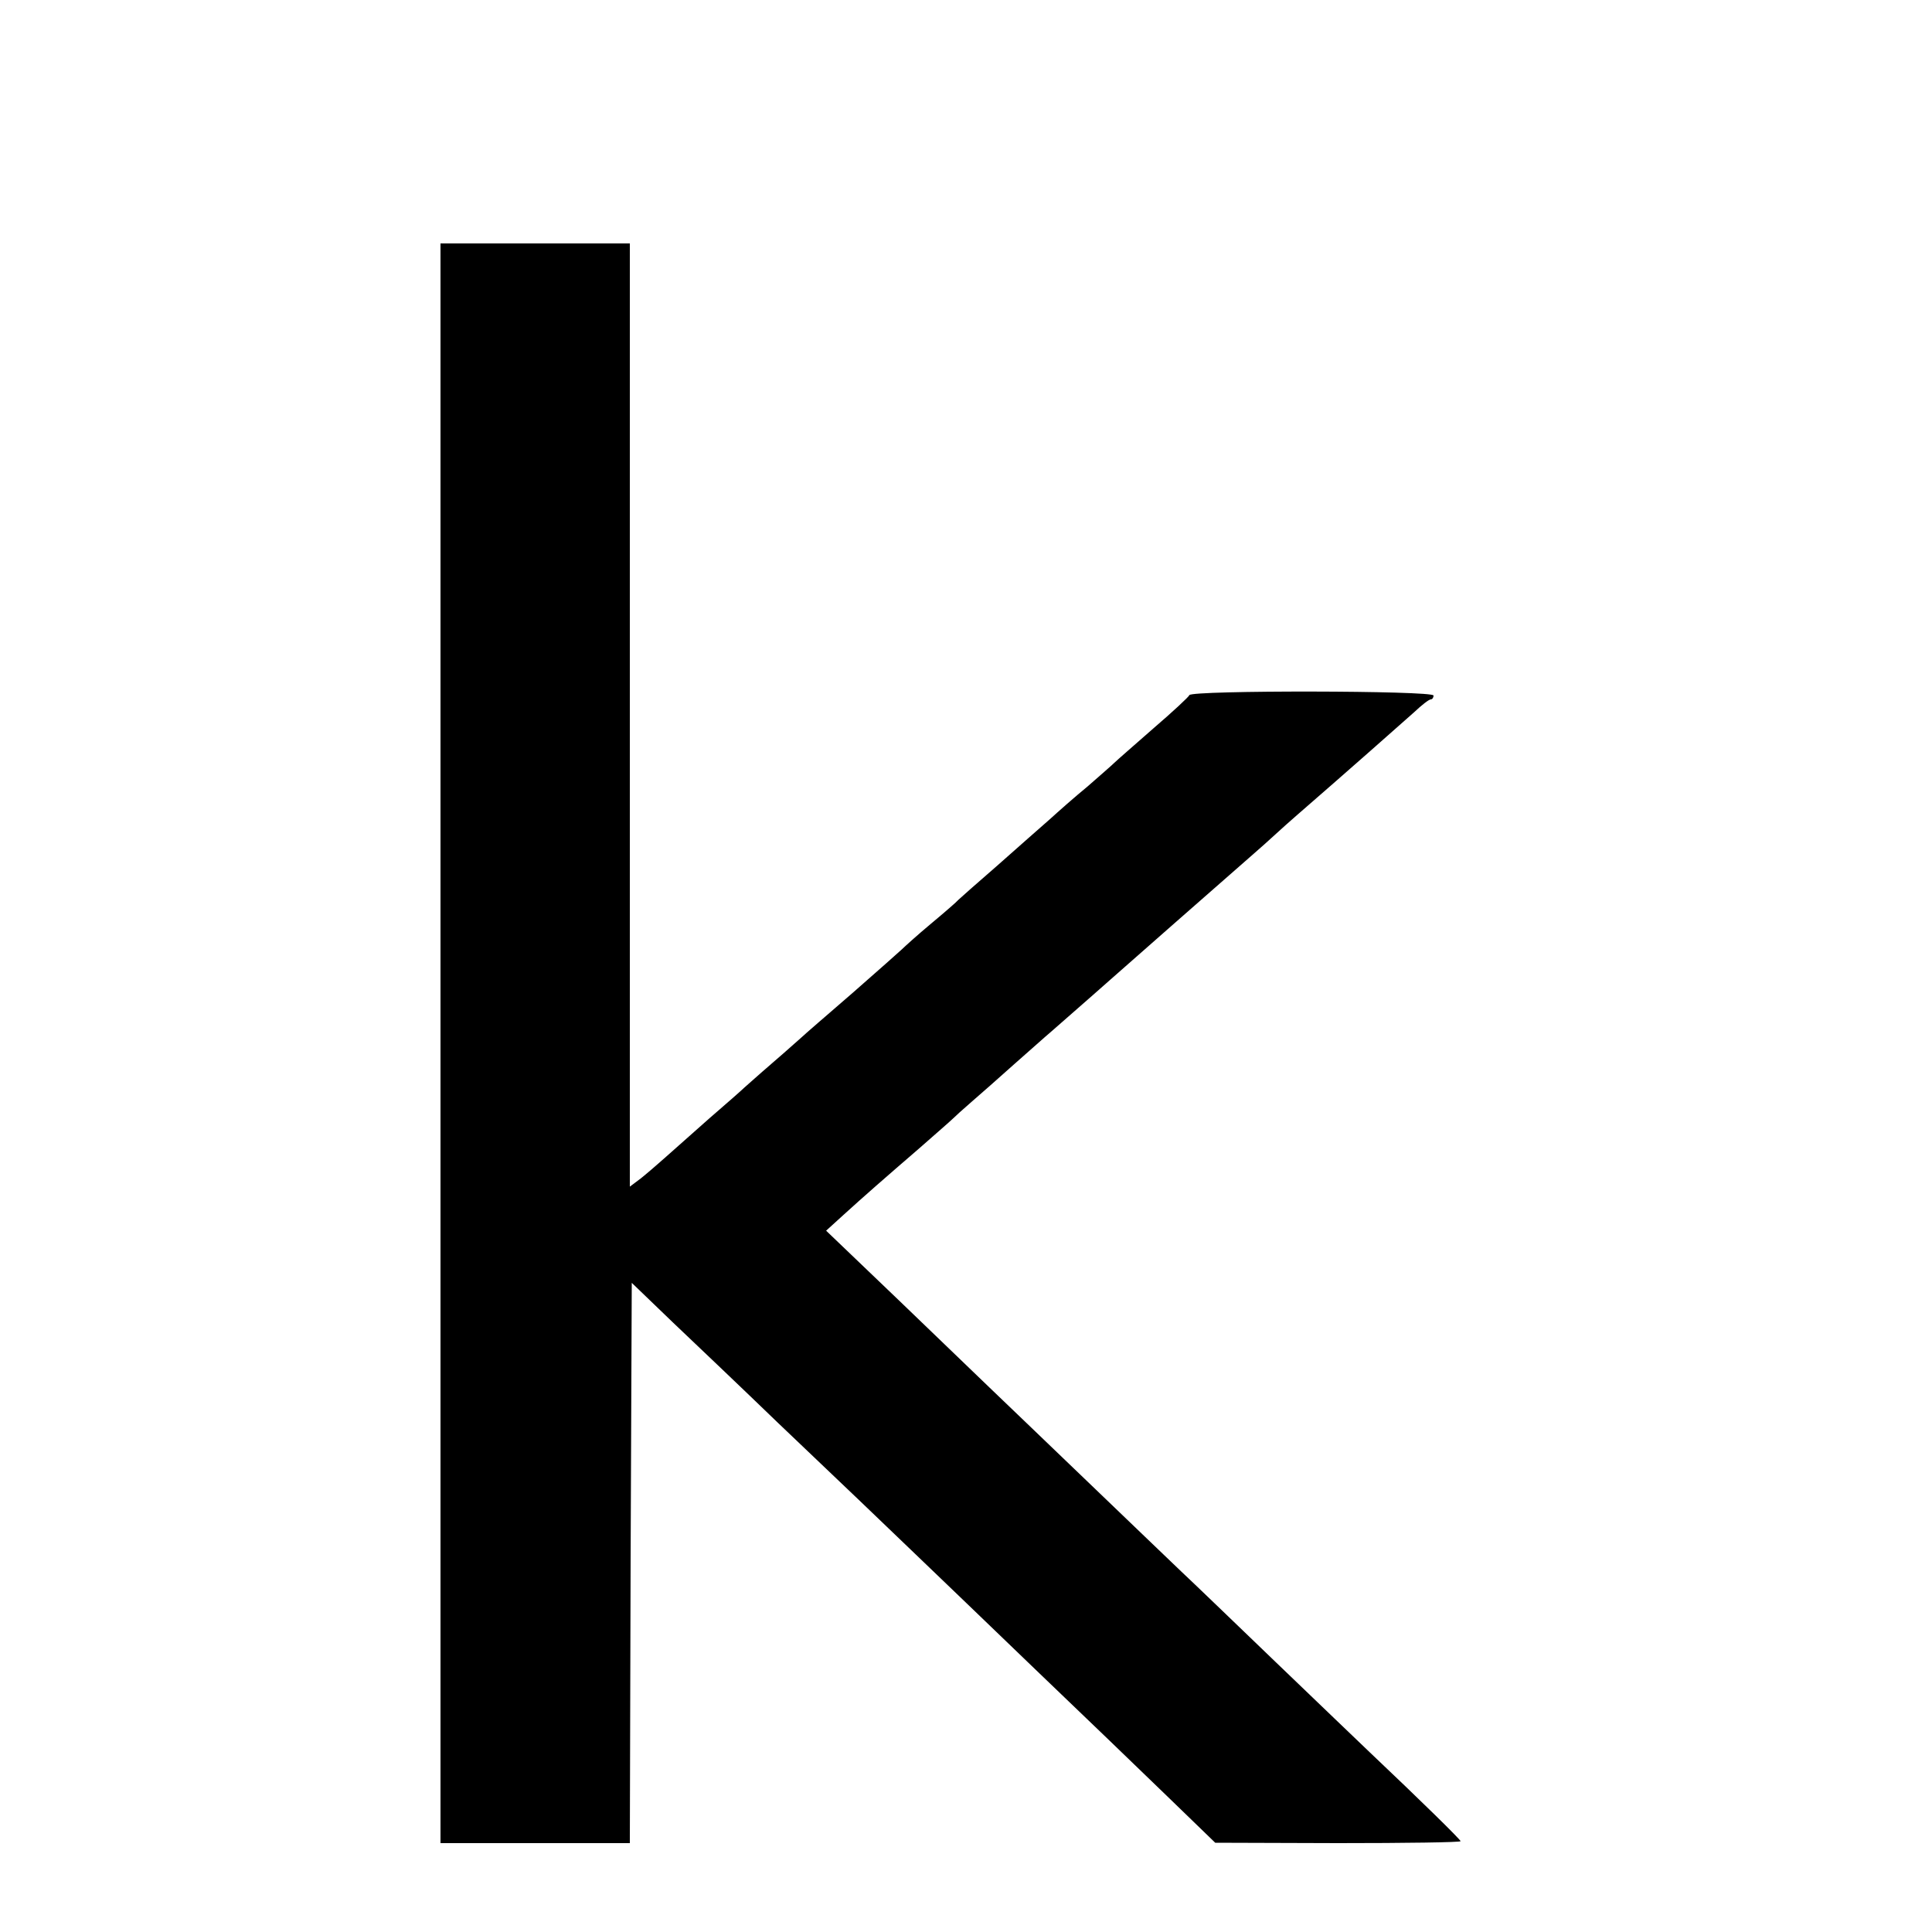
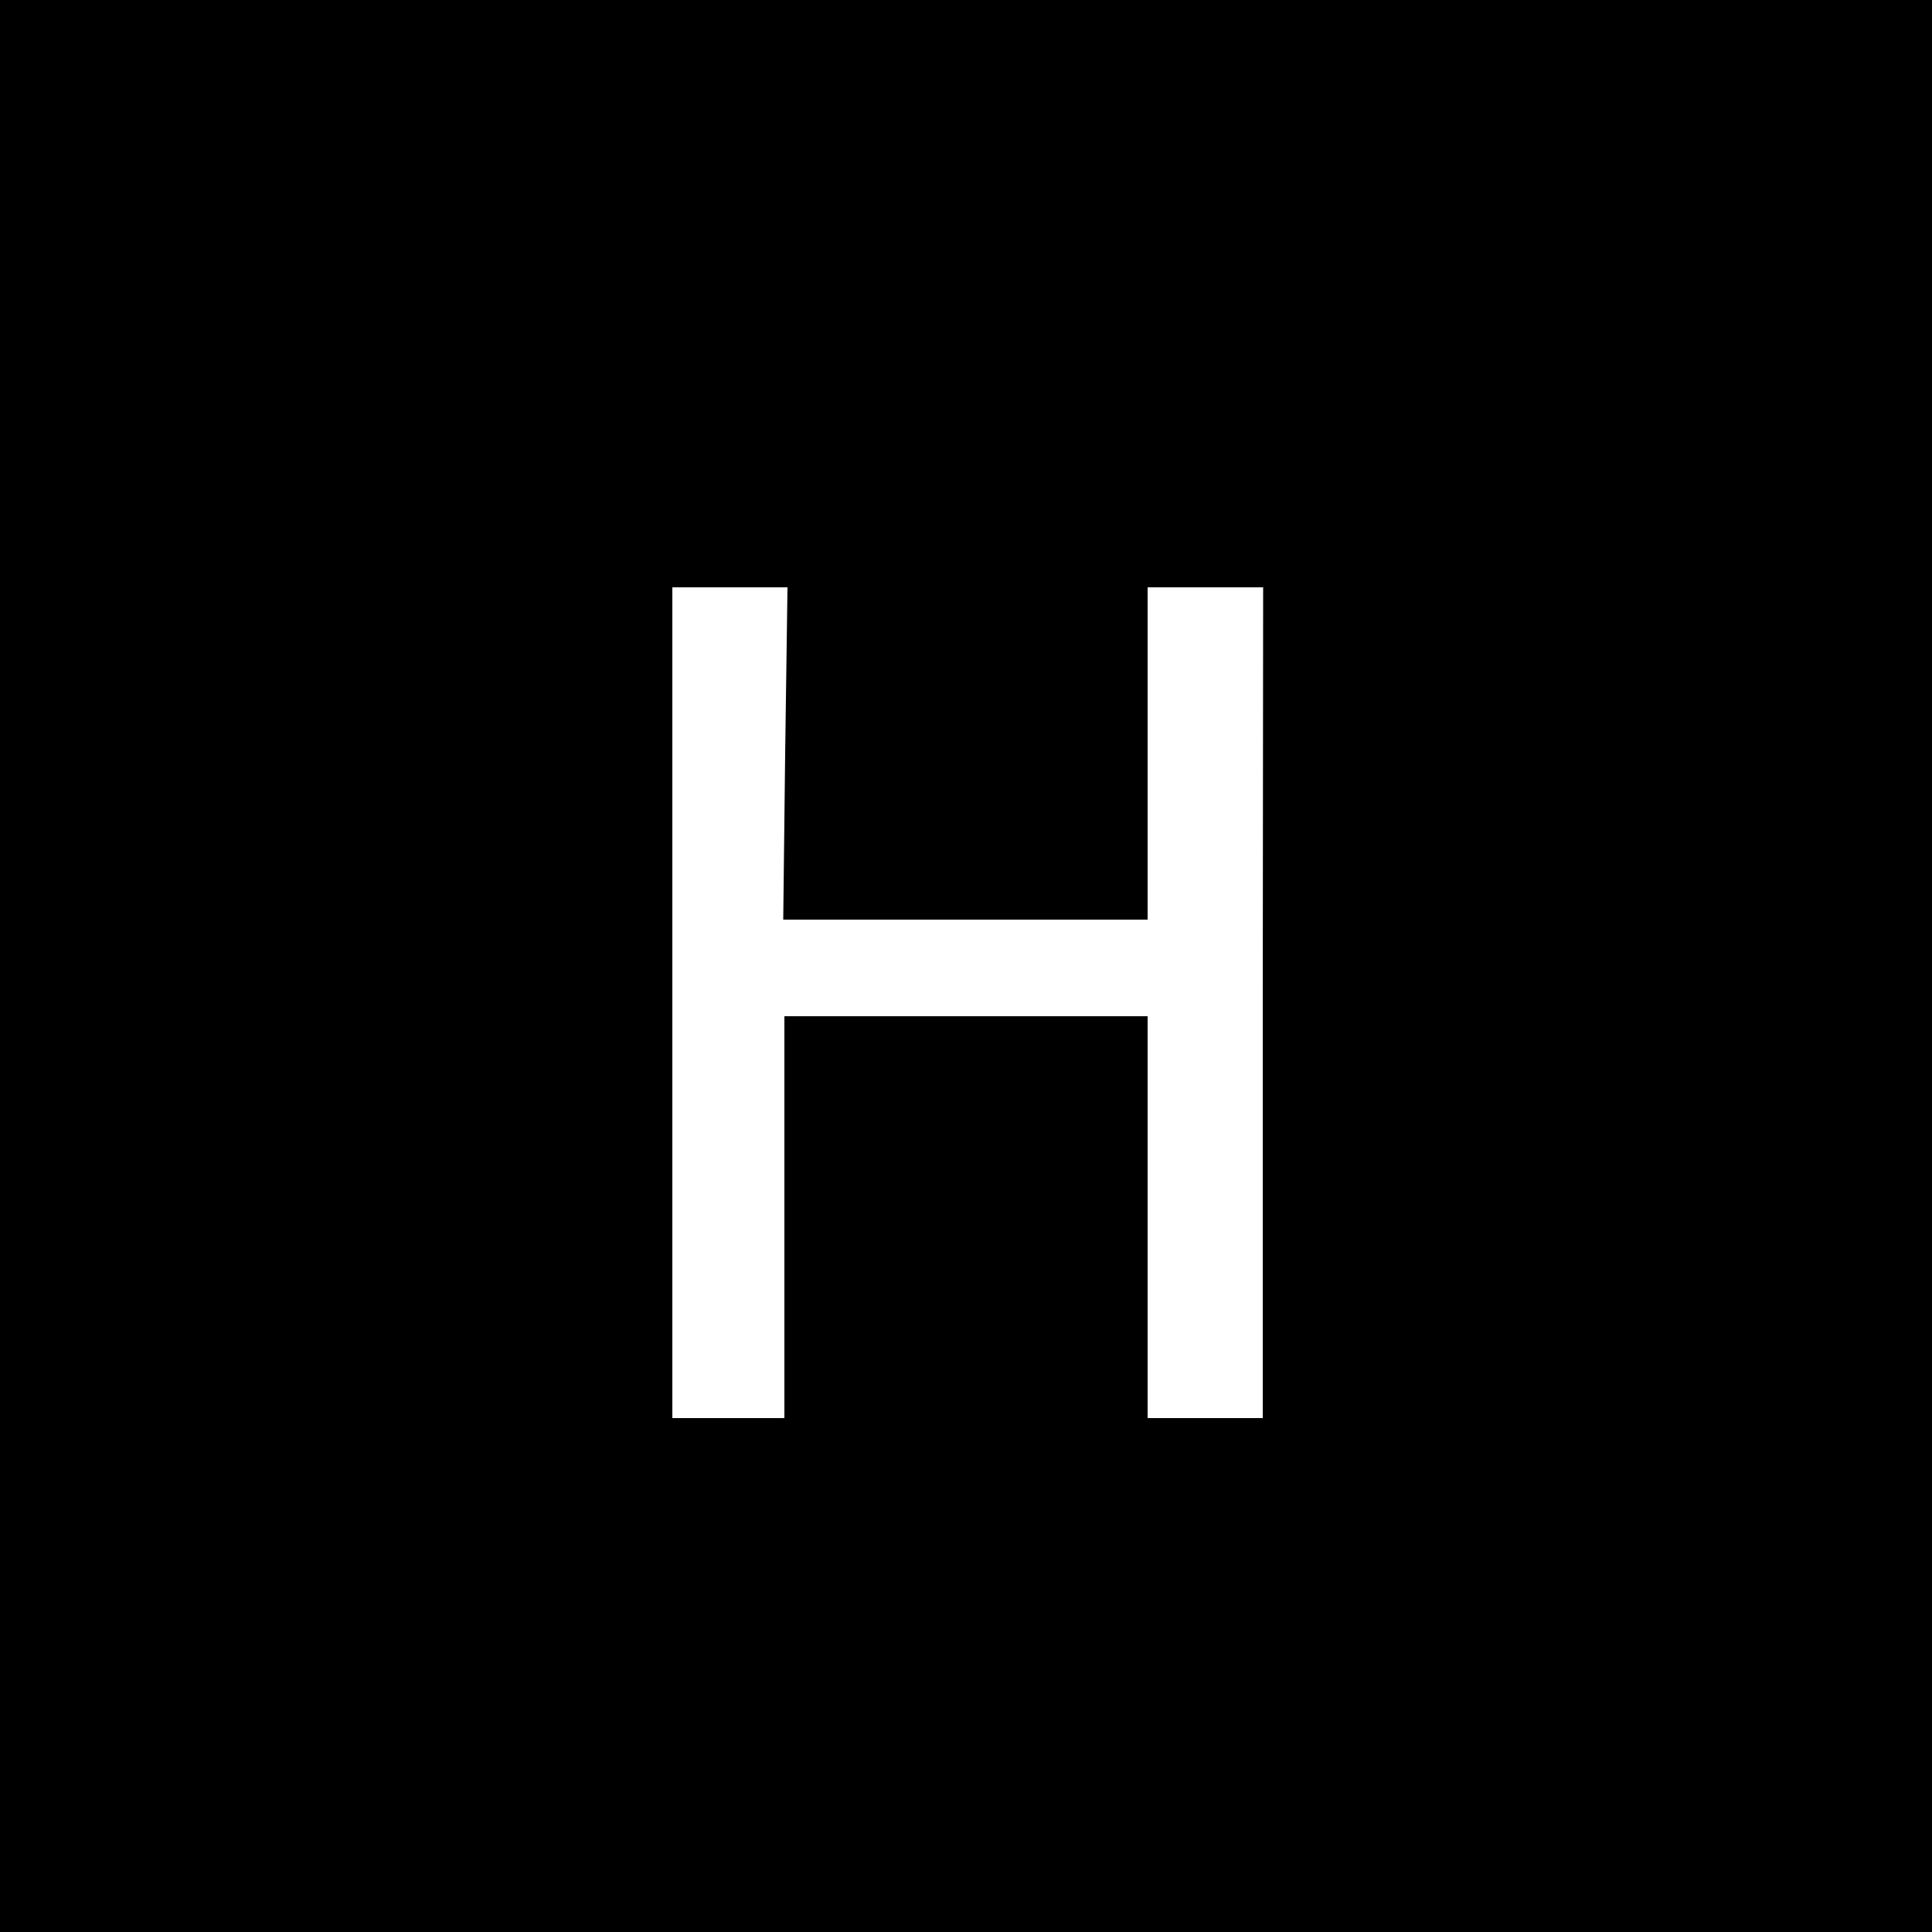
- <svg xmlns="http://www.w3.org/2000/svg" version="1.0" width="500pt" height="500pt" viewBox="0 0 500 500" preserveAspectRatio="xMidYMid meet">
-   <g transform="translate(0,500) scale(0.1,-0.1)" fill="#000000" stroke="none">
-     <path d="M1140 2300 l0 -2070 245 0 245 0 2 725 3 725 107 -103 c59 -56 181 -172 270 -258 90 -86 186 -177 213 -203 28 -27 93 -89 145 -139 53 -51 192 -184 309 -297 118 -113 271 -260 340 -327 l126 -122 318 -1 c174 0 317 2 317 5 0 4 -103 105 -235 230 -27 26 -137 131 -244 234 -106 102 -216 208 -245 235 -28 27 -139 133 -246 236 -107 103 -218 209 -246 236 -28 27 -135 130 -238 229 l-188 180 44 40 c55 50 103 92 198 174 41 36 80 70 85 75 6 6 28 26 50 45 22 19 72 63 111 98 40 35 81 72 92 81 95 83 147 129 156 137 10 9 300 264 370 325 16 14 41 36 56 50 15 14 40 36 56 50 121 105 275 241 304 267 19 18 38 33 43 33 4 0 7 5 7 10 0 13 -627 14 -632 1 -1 -4 -43 -43 -93 -86 -49 -43 -95 -83 -101 -89 -6 -6 -37 -33 -69 -61 -33 -27 -77 -66 -99 -86 -23 -20 -84 -74 -136 -120 -52 -45 -97 -85 -100 -88 -3 -4 -34 -31 -70 -61 -36 -30 -69 -60 -75 -66 -5 -5 -64 -57 -130 -115 -66 -57 -125 -108 -131 -114 -6 -5 -39 -35 -74 -65 -35 -30 -68 -60 -74 -65 -6 -6 -47 -42 -91 -80 -44 -39 -95 -84 -115 -102 -19 -17 -47 -41 -62 -53 l-28 -21 0 1220 0 1221 -245 0 -245 0 0 -2070z" />
-   </g>
+ <svg xmlns="http://www.w3.org/2000/svg" version="1" width="666.667" height="666.667" viewBox="0 0 500 500">
+   <path d="M0 250v250h500V0H0v250zm203.2-55l-.5 43H297v-86h29.9l-.1 107.5V367H297V263h-94v104h-29V152h29.8l-.6 43z" />
</svg>
